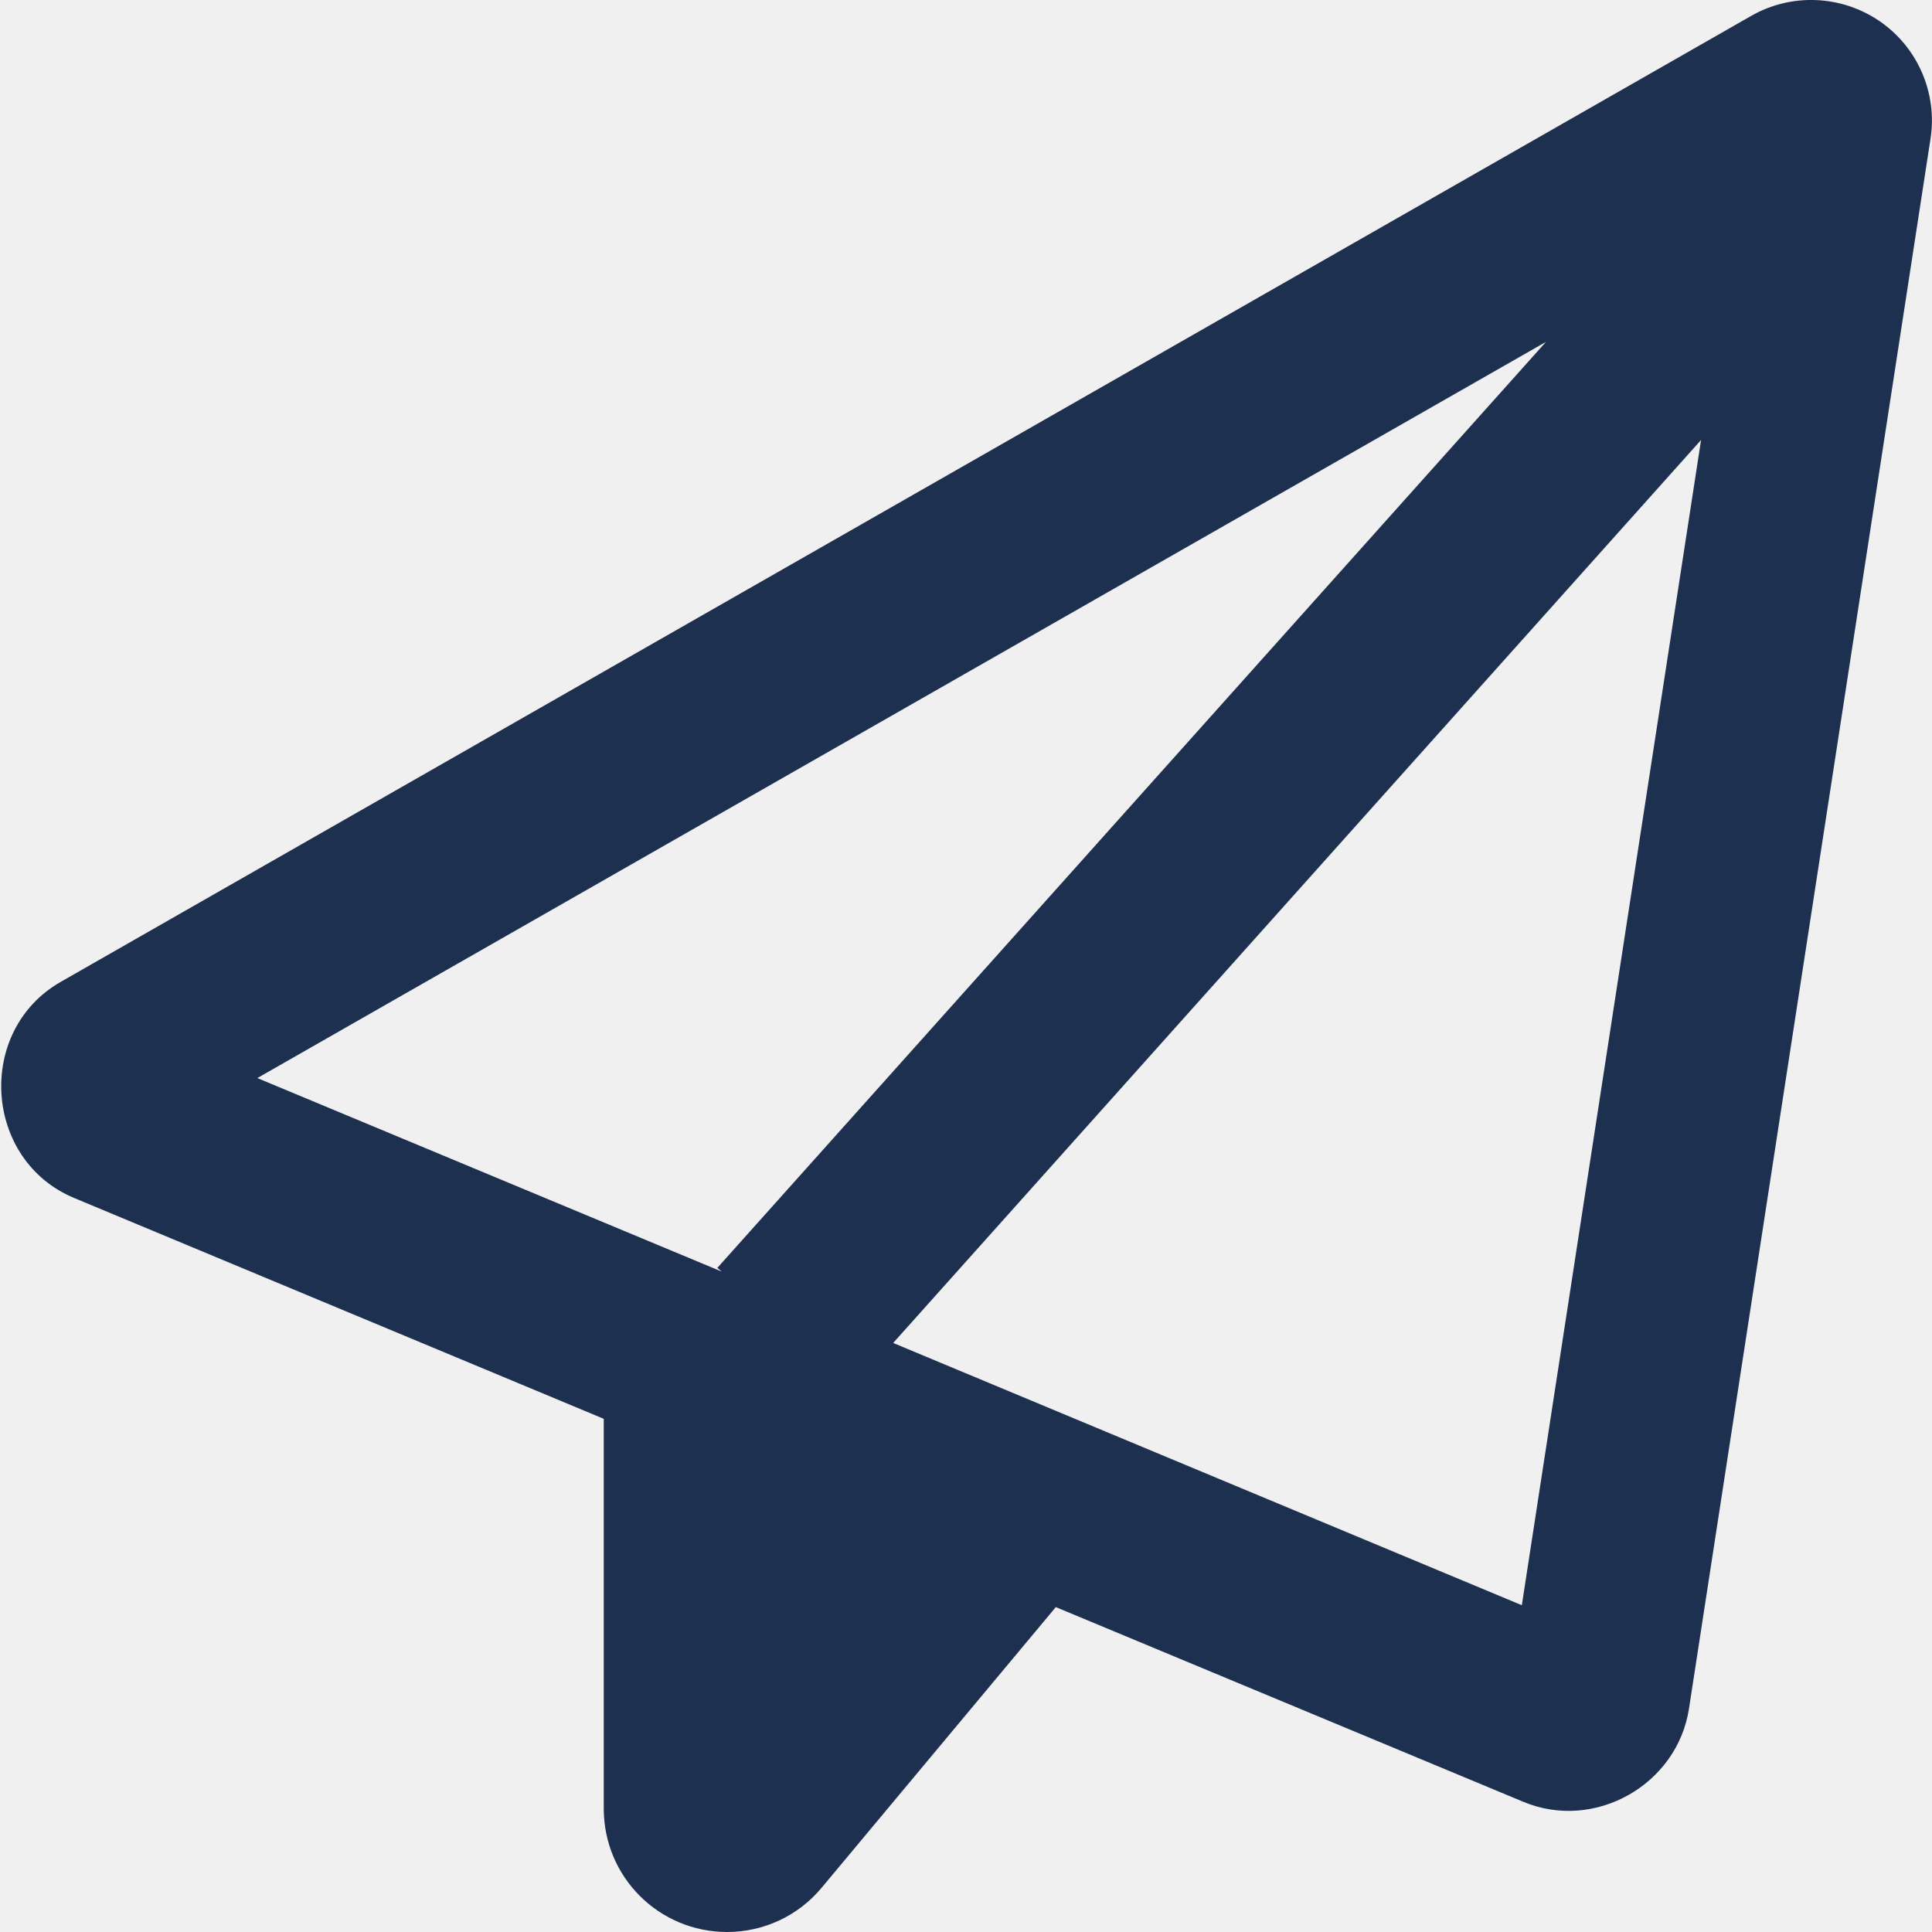
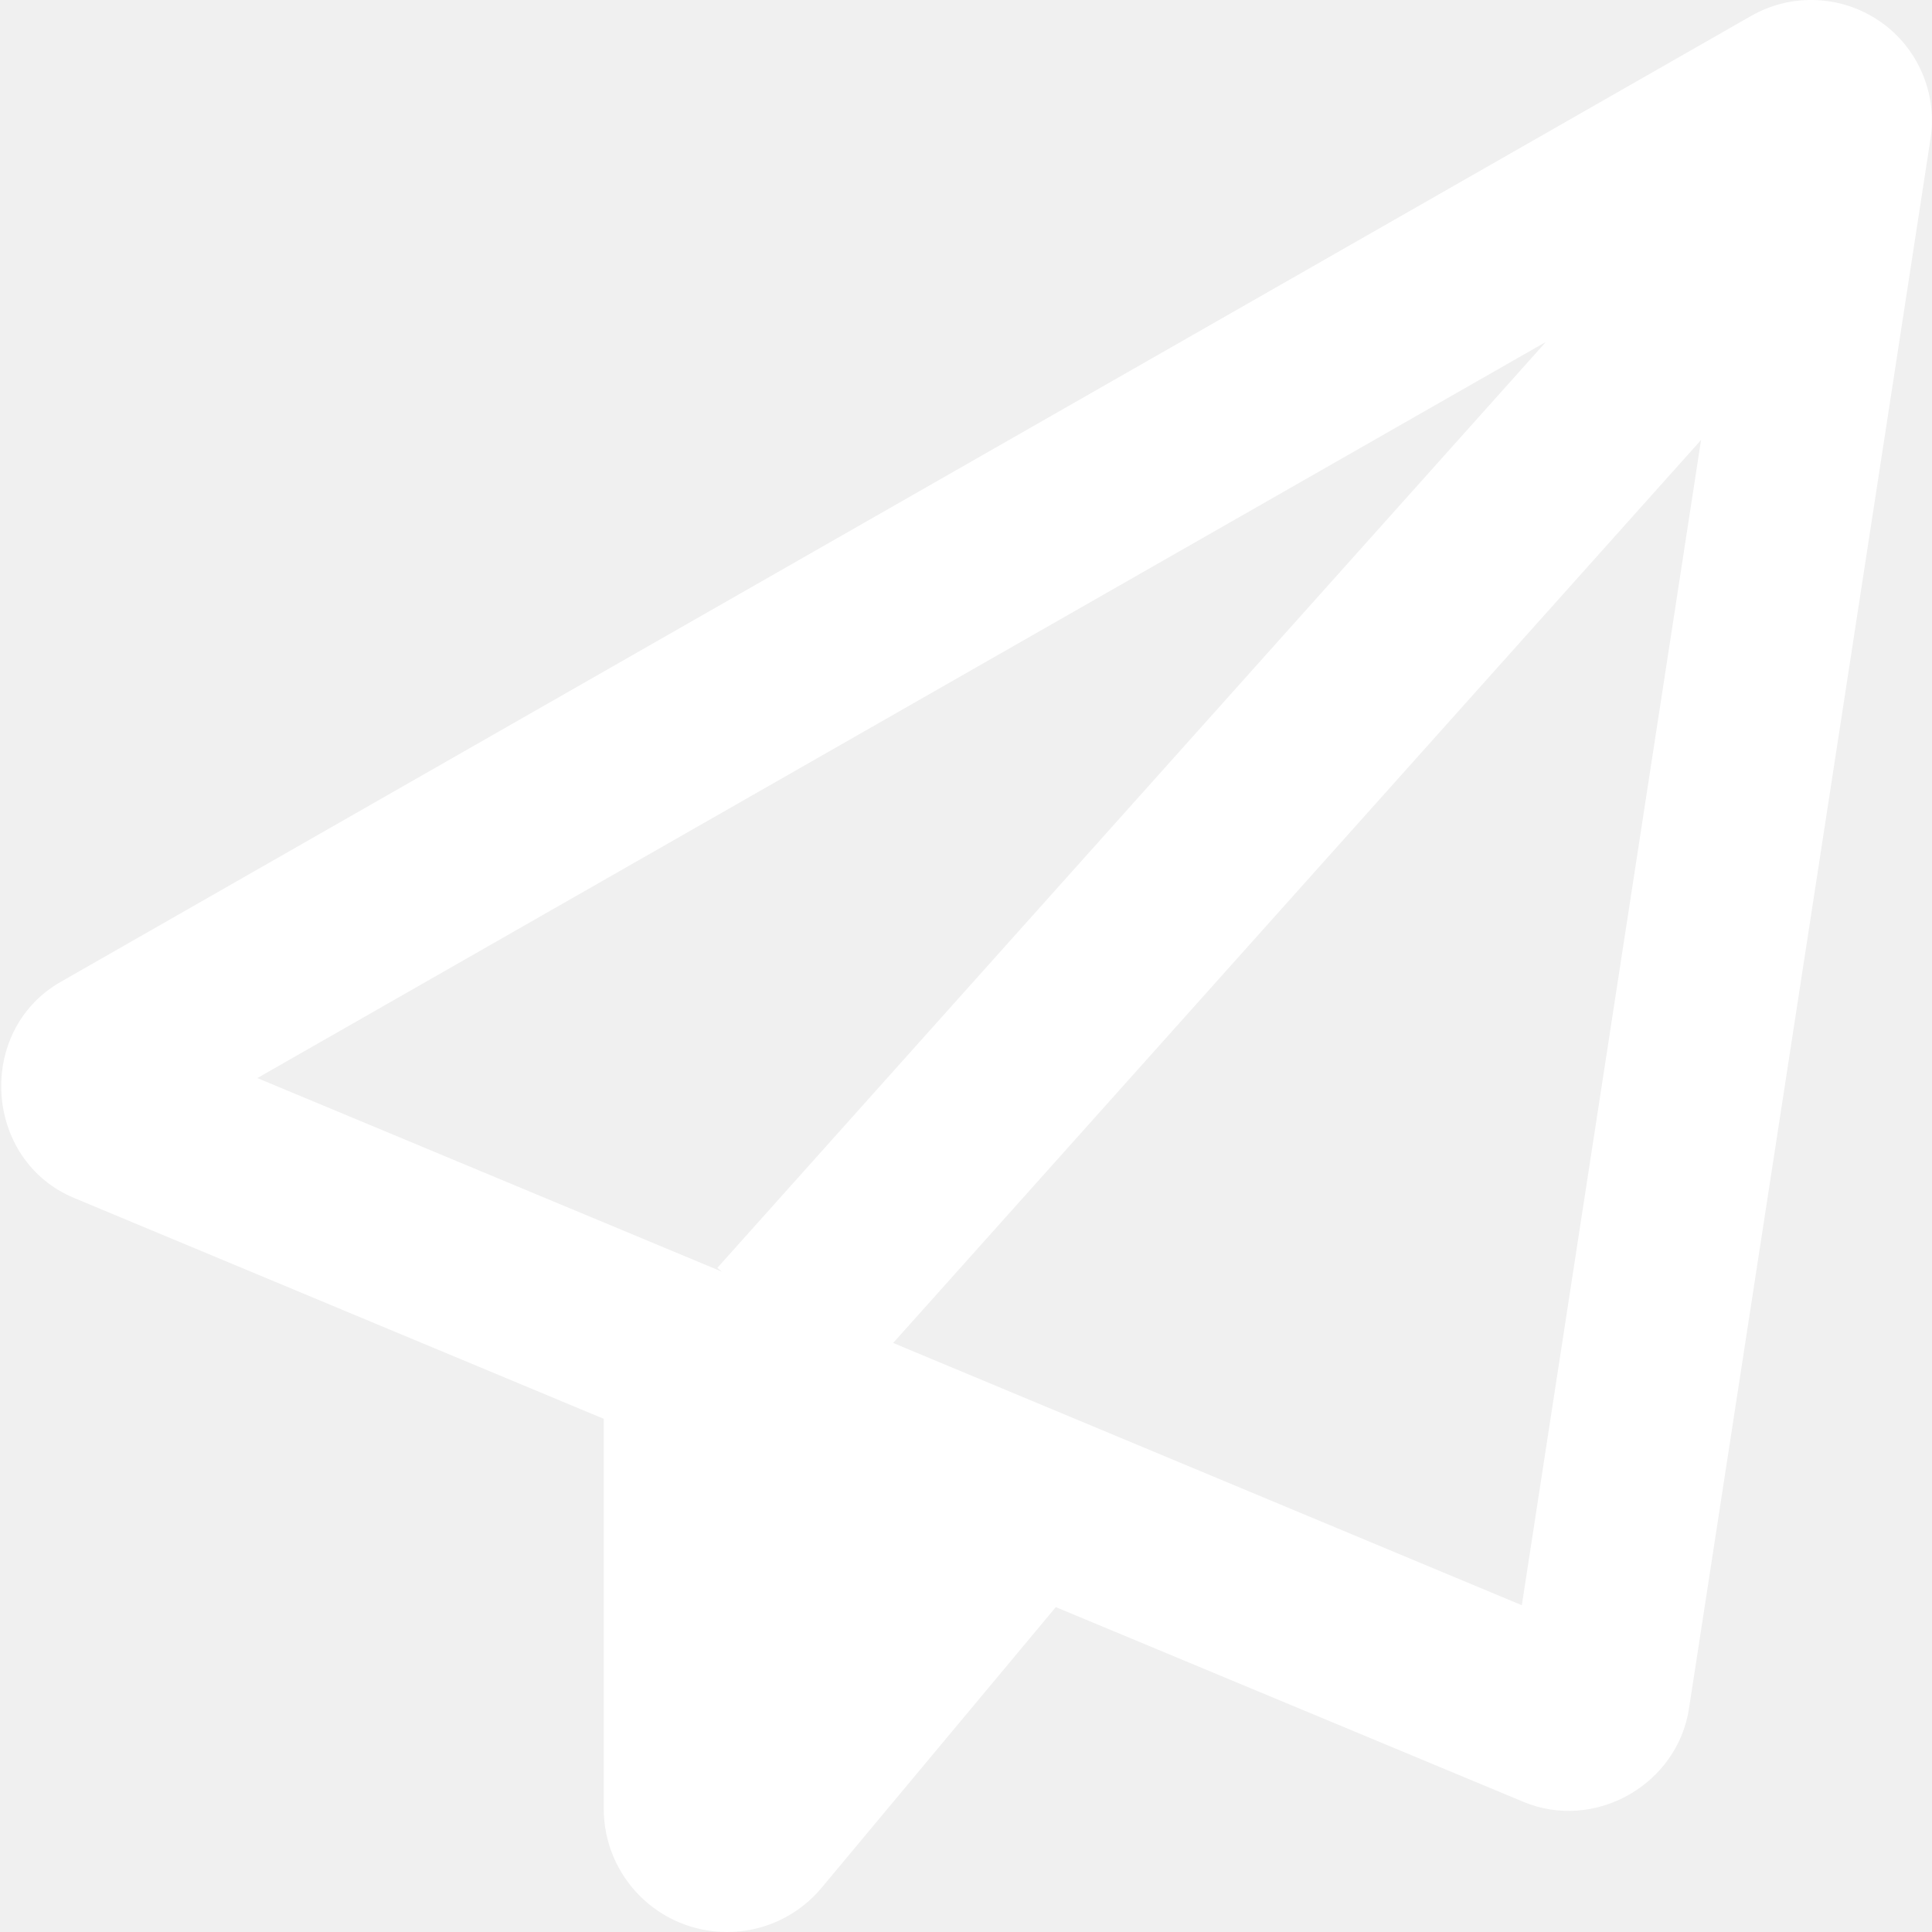
<svg xmlns="http://www.w3.org/2000/svg" height="16" width="16" viewBox="0 0 512 512">
-   <path opacity="1" fill="#1E3050" d="M16.1 260.2c-22.6 12.9-20.5 47.3 3.6 57.3L160 376V479.3c0 18.1 14.6 32.7 32.7 32.7c9.7 0 18.9-4.3 25.1-11.8l62-74.3 123.9 51.6c18.9 7.9 40.8-4.5 43.9-24.7l64-416c1.9-12.1-3.4-24.3-13.5-31.2s-23.3-7.5-34-1.4l-448 256zm52.1 25.5L409.7 90.6 190.1 336l1.2 1L68.2 285.7zM403.3 425.4L236.7 355.9 450.8 116.6 403.3 425.4z" />
+   <path opacity="1" fill="#FFFFFF" d="M16.1 260.2c-22.6 12.9-20.5 47.3 3.6 57.3L160 376V479.3c0 18.1 14.6 32.7 32.7 32.7c9.7 0 18.9-4.3 25.1-11.8l62-74.3 123.9 51.6c18.9 7.9 40.8-4.5 43.9-24.7l64-416c1.9-12.1-3.4-24.3-13.5-31.2s-23.3-7.5-34-1.4l-448 256zm52.1 25.5L409.7 90.6 190.1 336l1.2 1L68.2 285.7zM403.3 425.4L236.7 355.9 450.8 116.6 403.3 425.4z" />
</svg>
